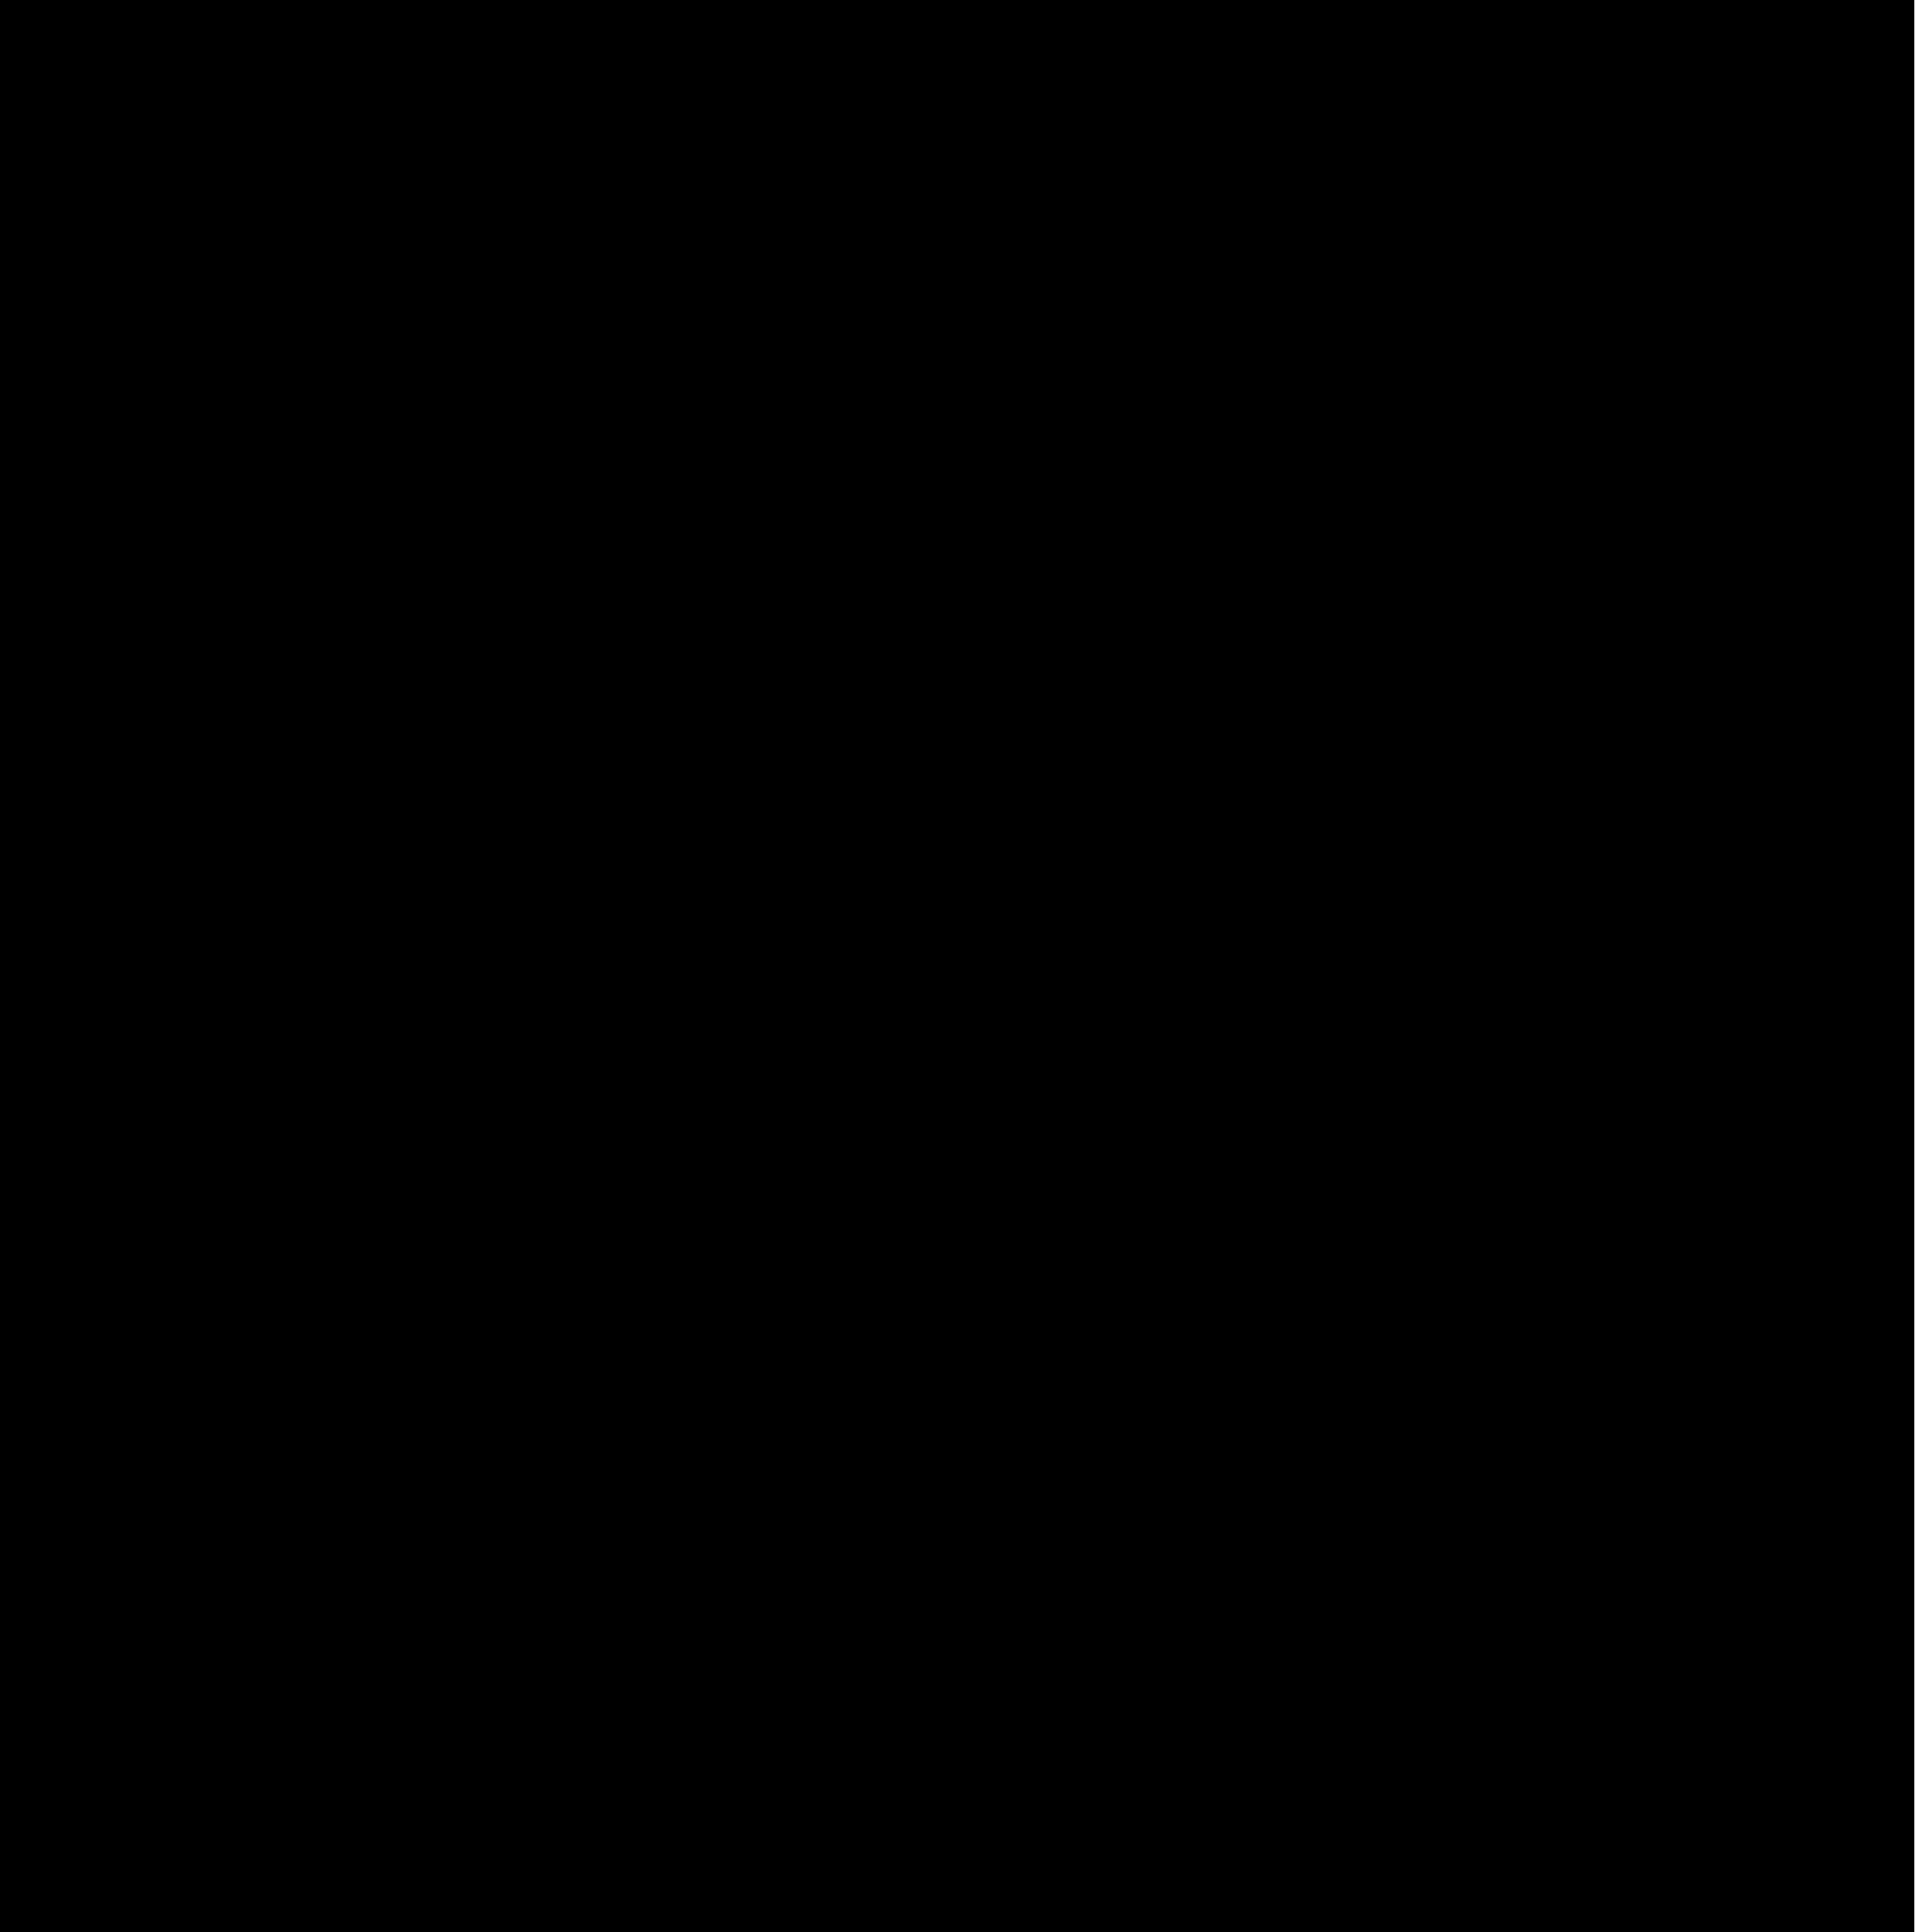
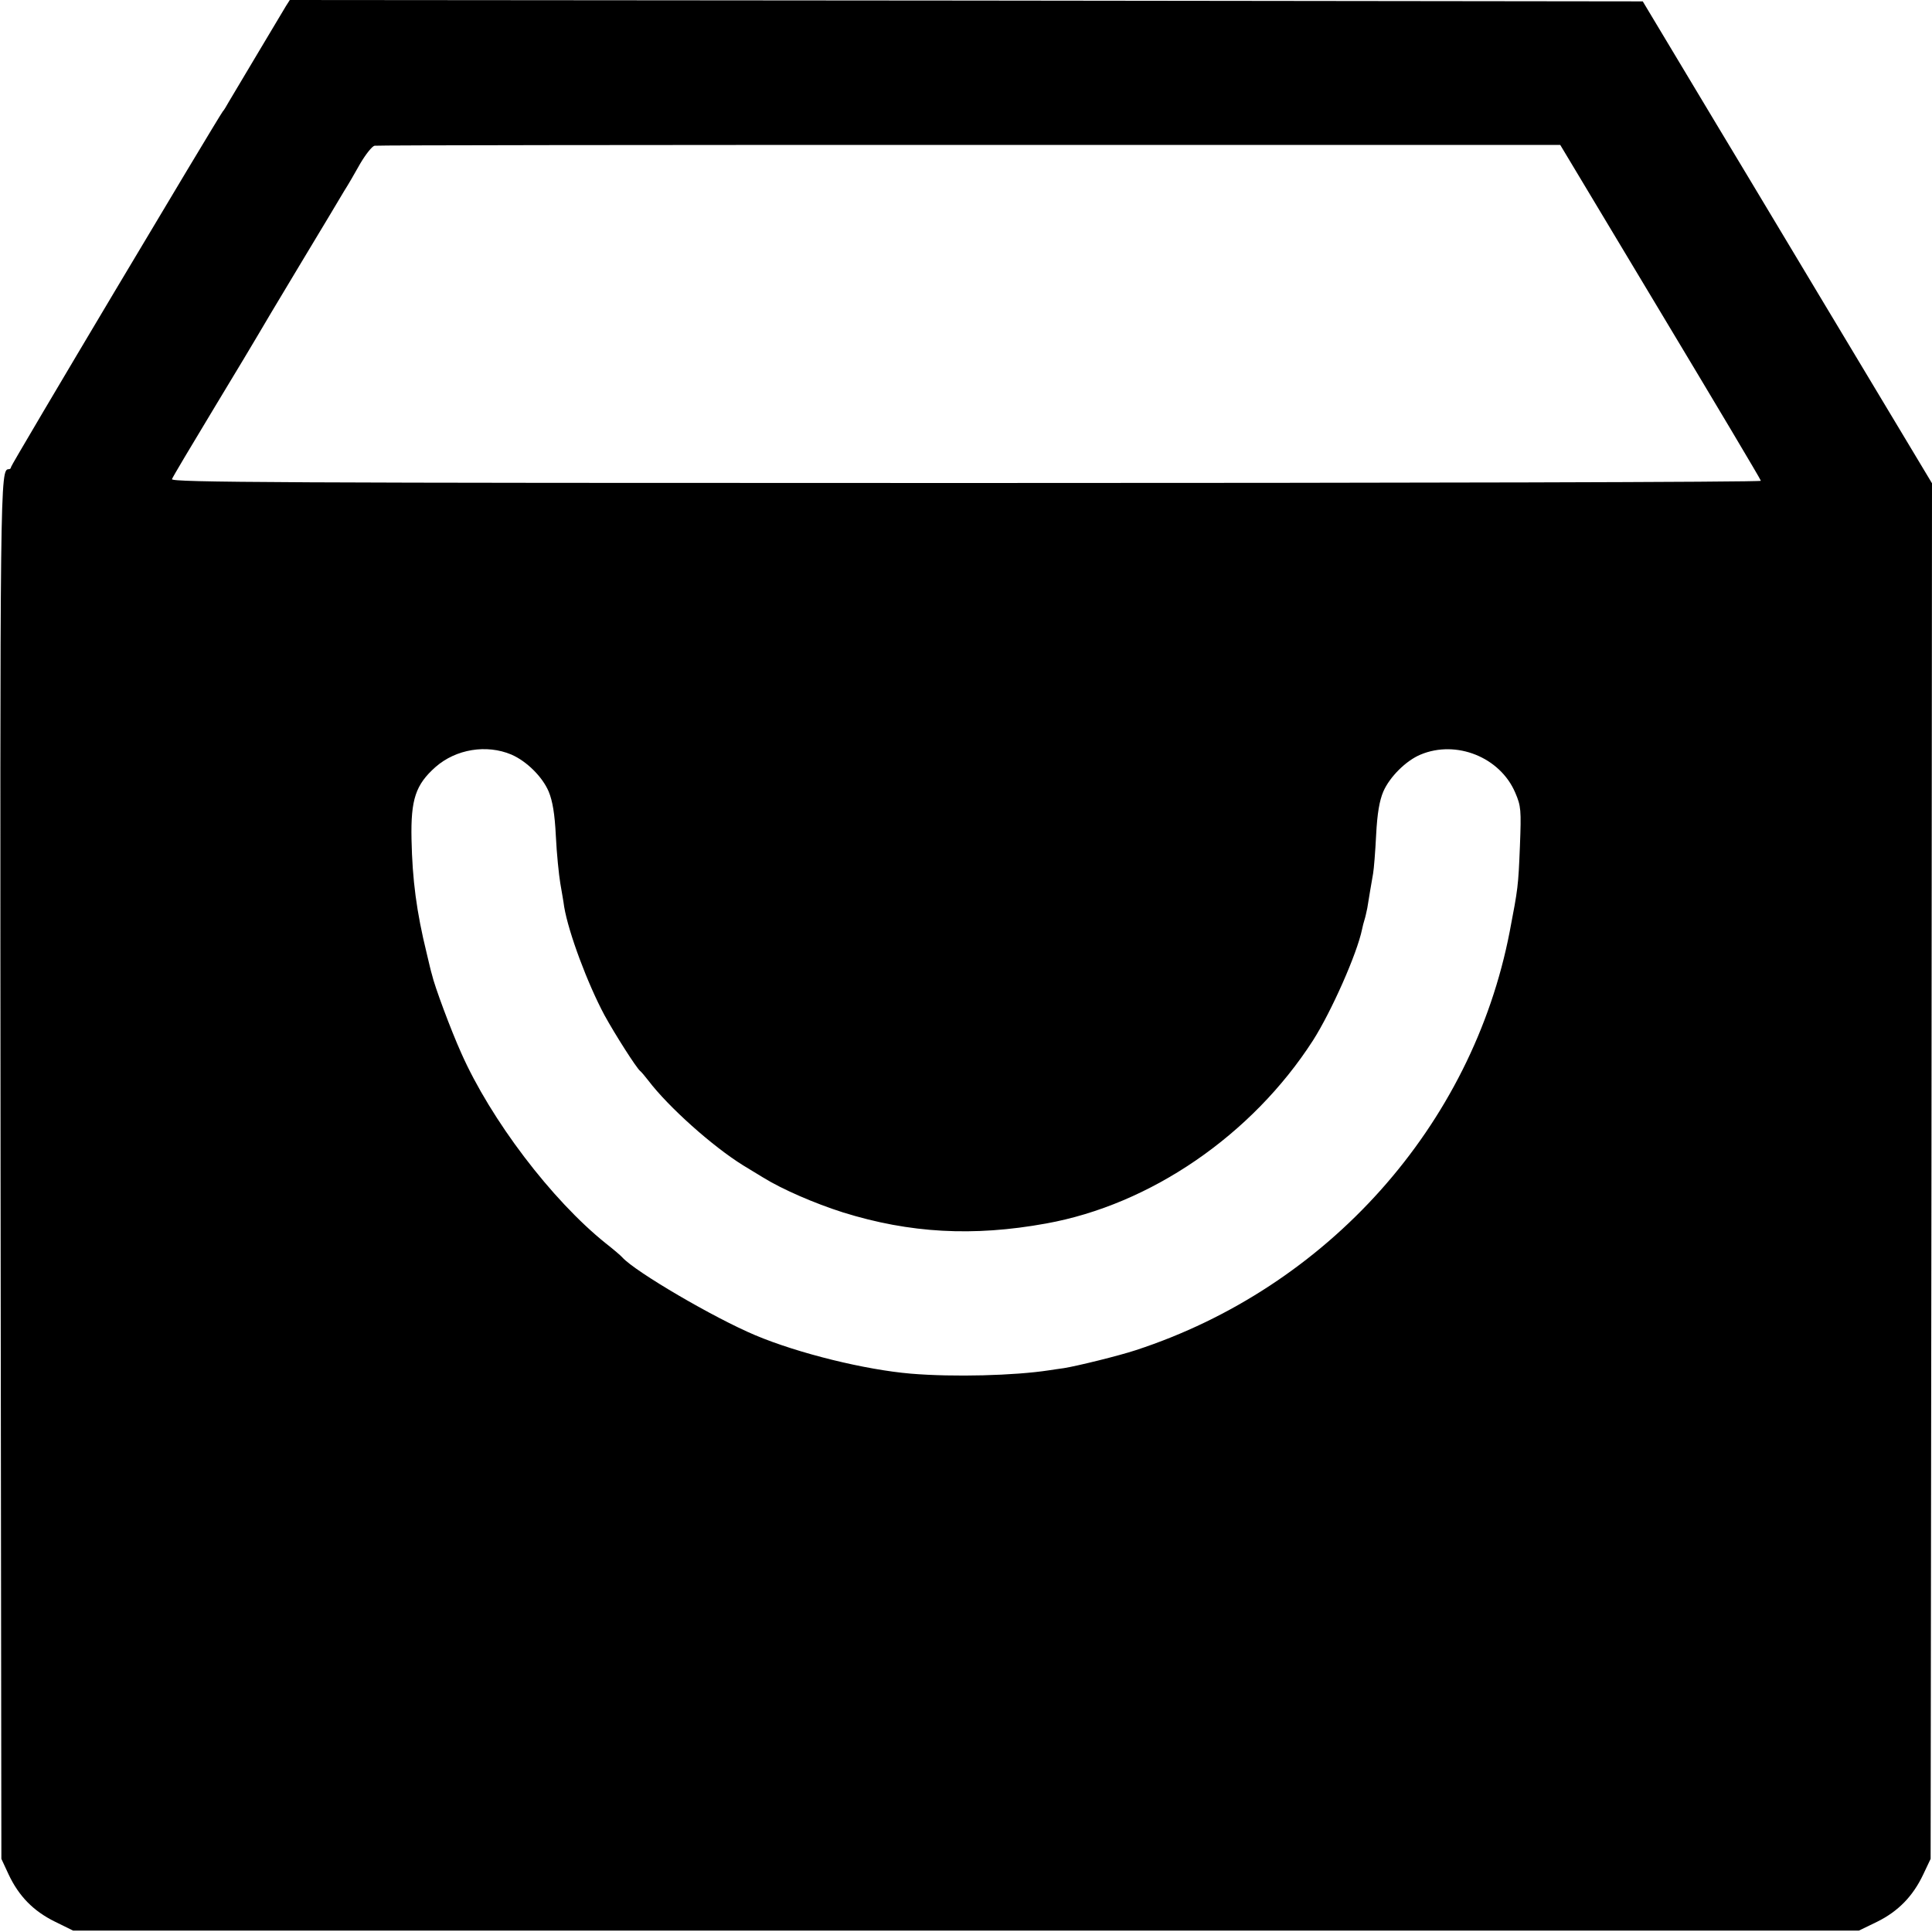
- <svg xmlns="http://www.w3.org/2000/svg" version="1.0" width="109pt" height="109pt" viewBox="0 0 109 109" preserveAspectRatio="xMidYMid meet">
-   <g transform="translate(0,109) scale(0.1,-0.1)" fill="#000000" stroke="none">
-     <path d="M0 545 l0 -545 540 0 540 0 0 545 0 545 -540 0 -540 0 0 -545z" />
+ <svg xmlns="http://www.w3.org/2000/svg" version="1.0" width="700pt" height="700pt" viewBox="0 0 700 700" preserveAspectRatio="xMidYMid meet">
+   <g transform="translate(0,700) scale(0.1,-0.1)" fill="#000000" stroke="none">
+     <path d="M1036 6978 c-13 -22 -177 -296 -207 -347 -8 -14 -17 -30 -22 -35 -23 -32 -767 -1280 -767 -1288 0 -4 -3 -8 -8 -8 -32 0 -32 -28 -30 -2546 l3 -2489 26 -56 c37 -79 90 -133 167 -171 l67 -33 3235 0 3235 0 66 32 c77 38 130 93 167 171 l27 57 3 2492 2 2492 -386 643 c-212 354 -390 650 -395 658 -5 8 -67 112 -138 230 l-129 215 -2451 3 -2451 2 -14 -22z m4980 -1108 c200 -333 364 -608 364 -612 0 -5 -1296 -8 -2881 -8 -2494 0 -2880 2 -2876 14 3 8 72 124 153 258 81 134 152 252 158 263 6 11 74 125 151 253 77 128 150 249 162 270 13 20 39 65 58 99 20 34 43 63 52 65 9 2 979 3 2156 3 l2140 0 363 -605z m-4163 -1604 c55 -24 112 -80 135 -134 14 -34 22 -80 26 -162 3 -63 11 -140 16 -170 5 -30 12 -68 14 -85 16 -95 85 -279 146 -393 39 -71 115 -190 129 -202 4 -3 17 -18 30 -35 73 -96 232 -238 343 -307 30 -18 63 -38 74 -45 68 -42 185 -93 289 -126 241 -75 471 -88 735 -40 378 68 746 320 967 663 67 105 160 315 178 403 2 10 6 26 9 35 3 9 7 28 10 42 6 38 15 91 21 125 3 17 8 80 11 140 4 78 12 124 26 157 23 53 82 112 135 134 129 54 288 -9 343 -138 21 -49 22 -62 17 -193 -6 -148 -7 -153 -37 -310 -136 -704 -660 -1290 -1355 -1517 -64 -21 -211 -57 -260 -65 -16 -2 -41 -6 -55 -8 -124 -19 -345 -25 -500 -12 -165 14 -406 73 -563 139 -150 63 -435 230 -482 282 -5 6 -32 29 -60 51 -196 157 -417 448 -524 690 -37 82 -97 243 -106 284 -3 9 -11 43 -19 77 -37 151 -52 266 -55 413 -3 145 15 198 87 262 74 65 185 83 275 45z" />
  </g>
</svg>
